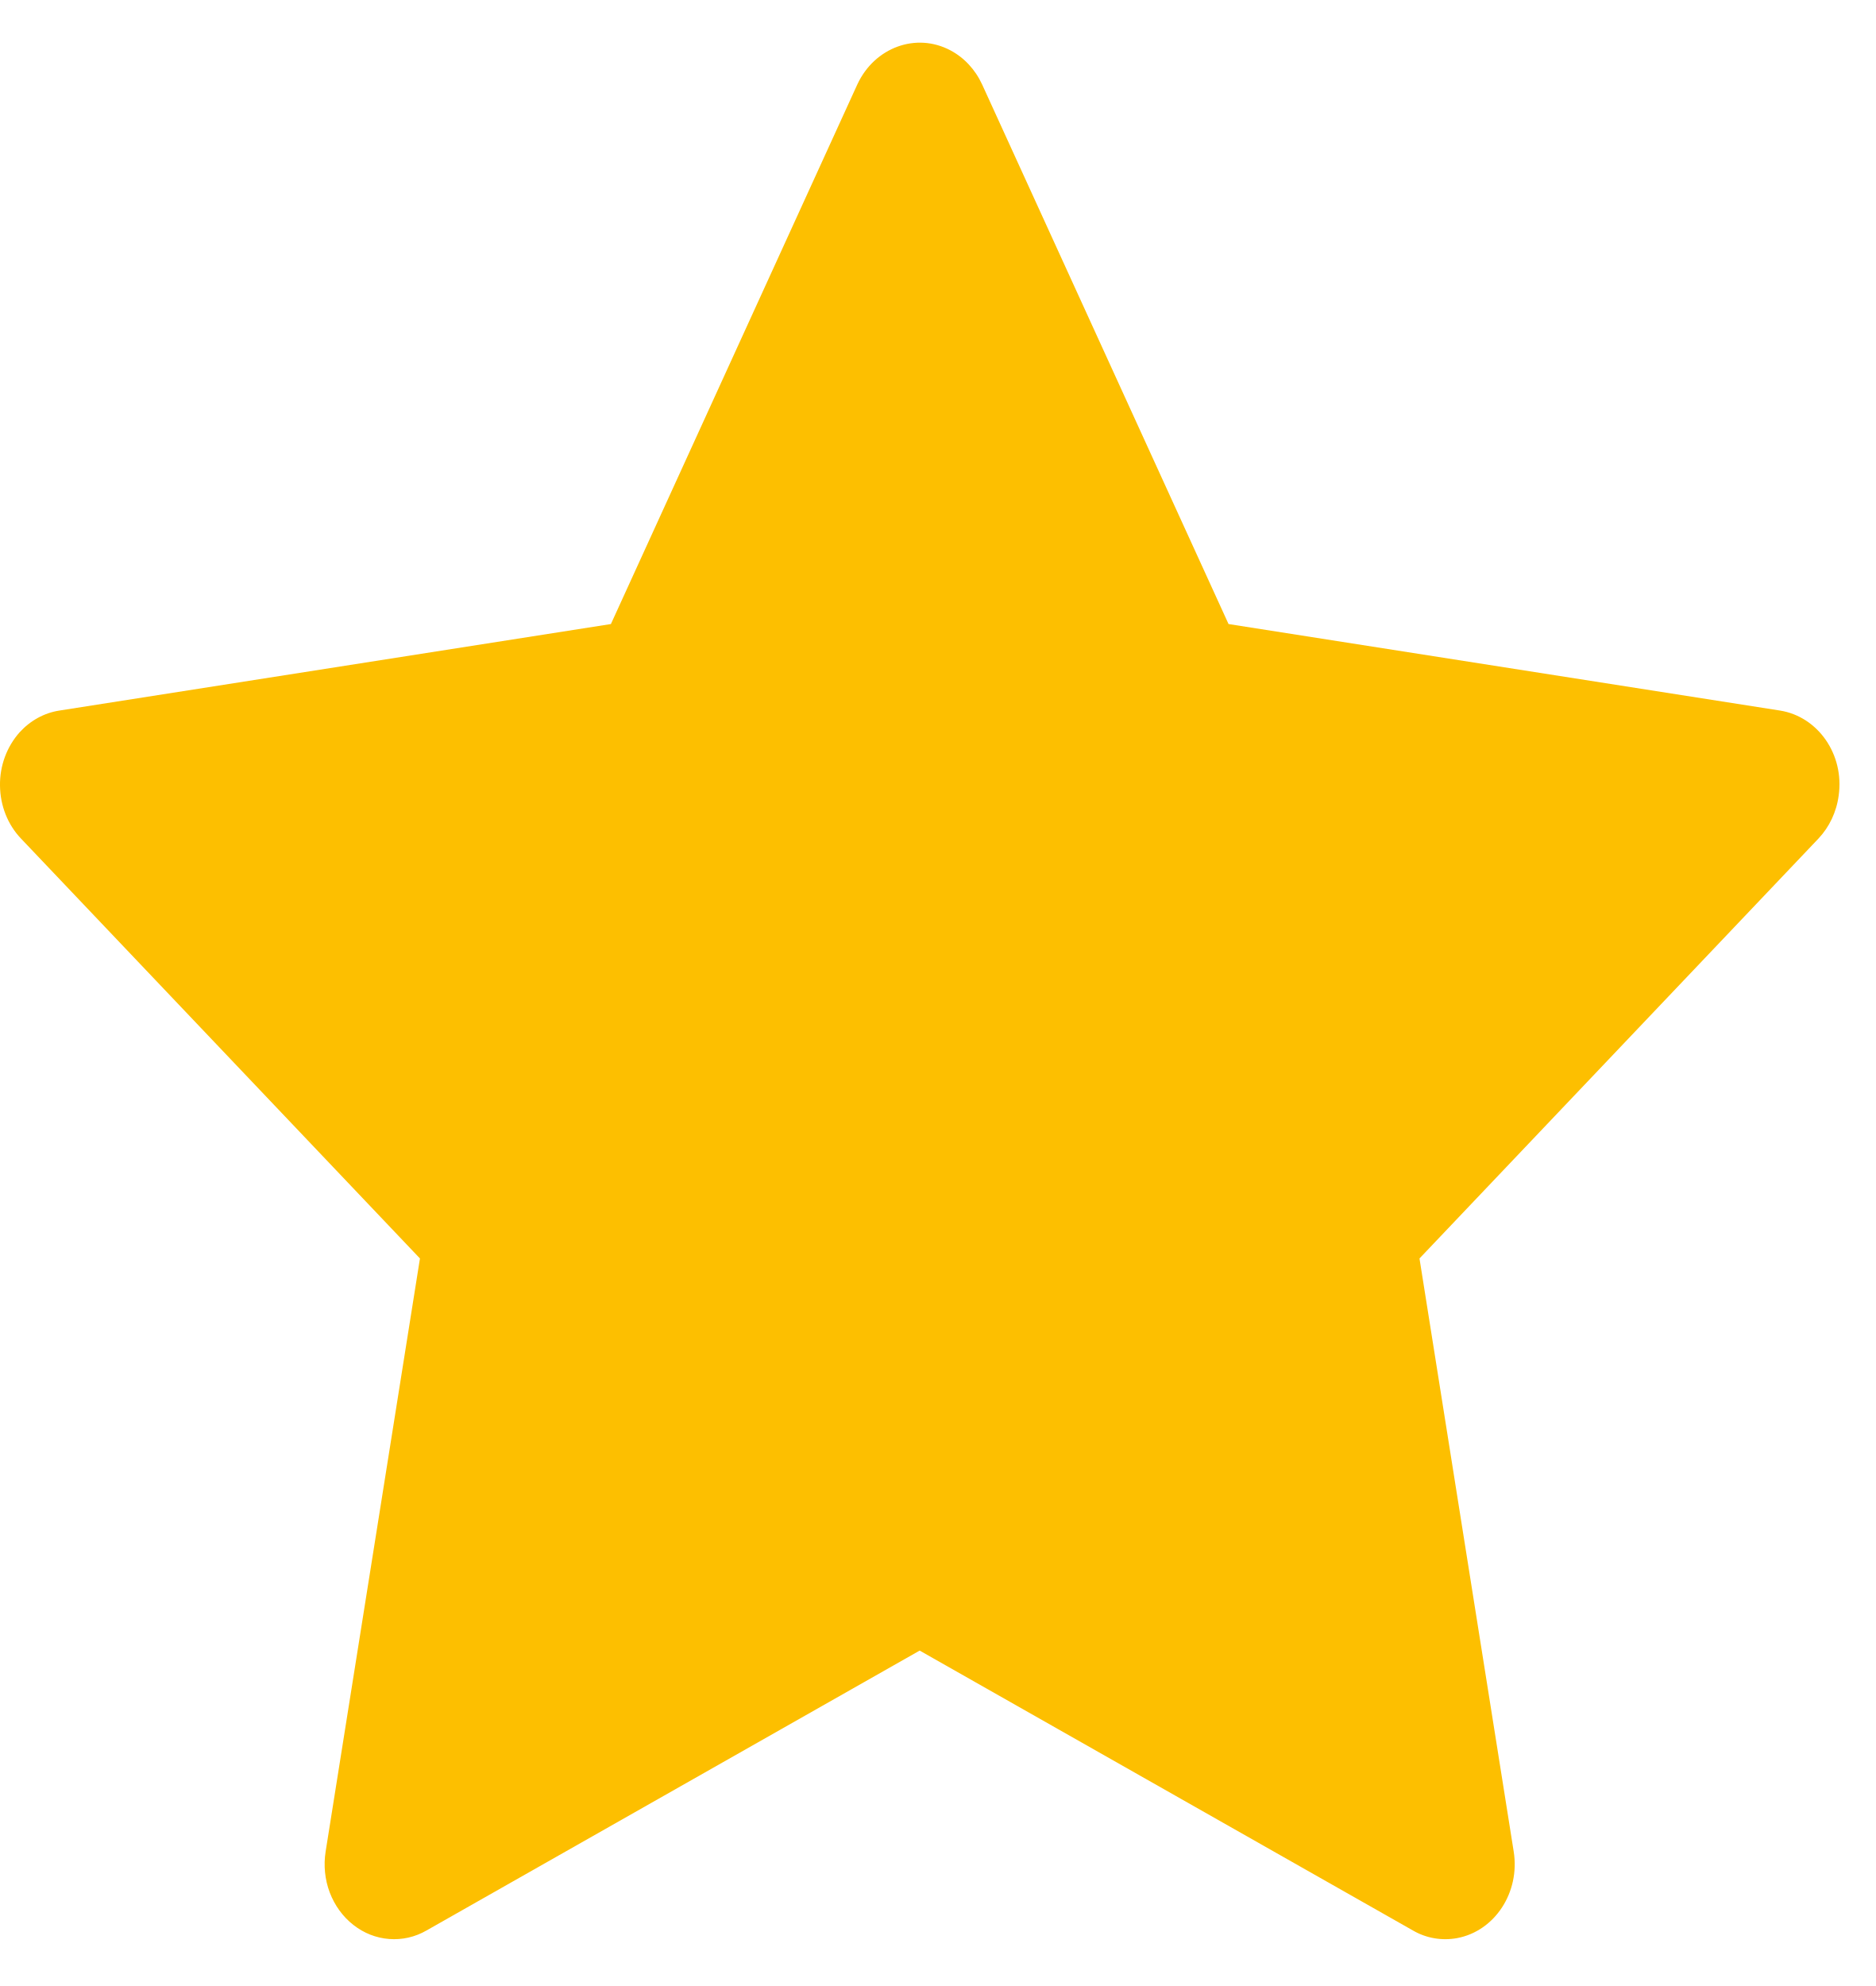
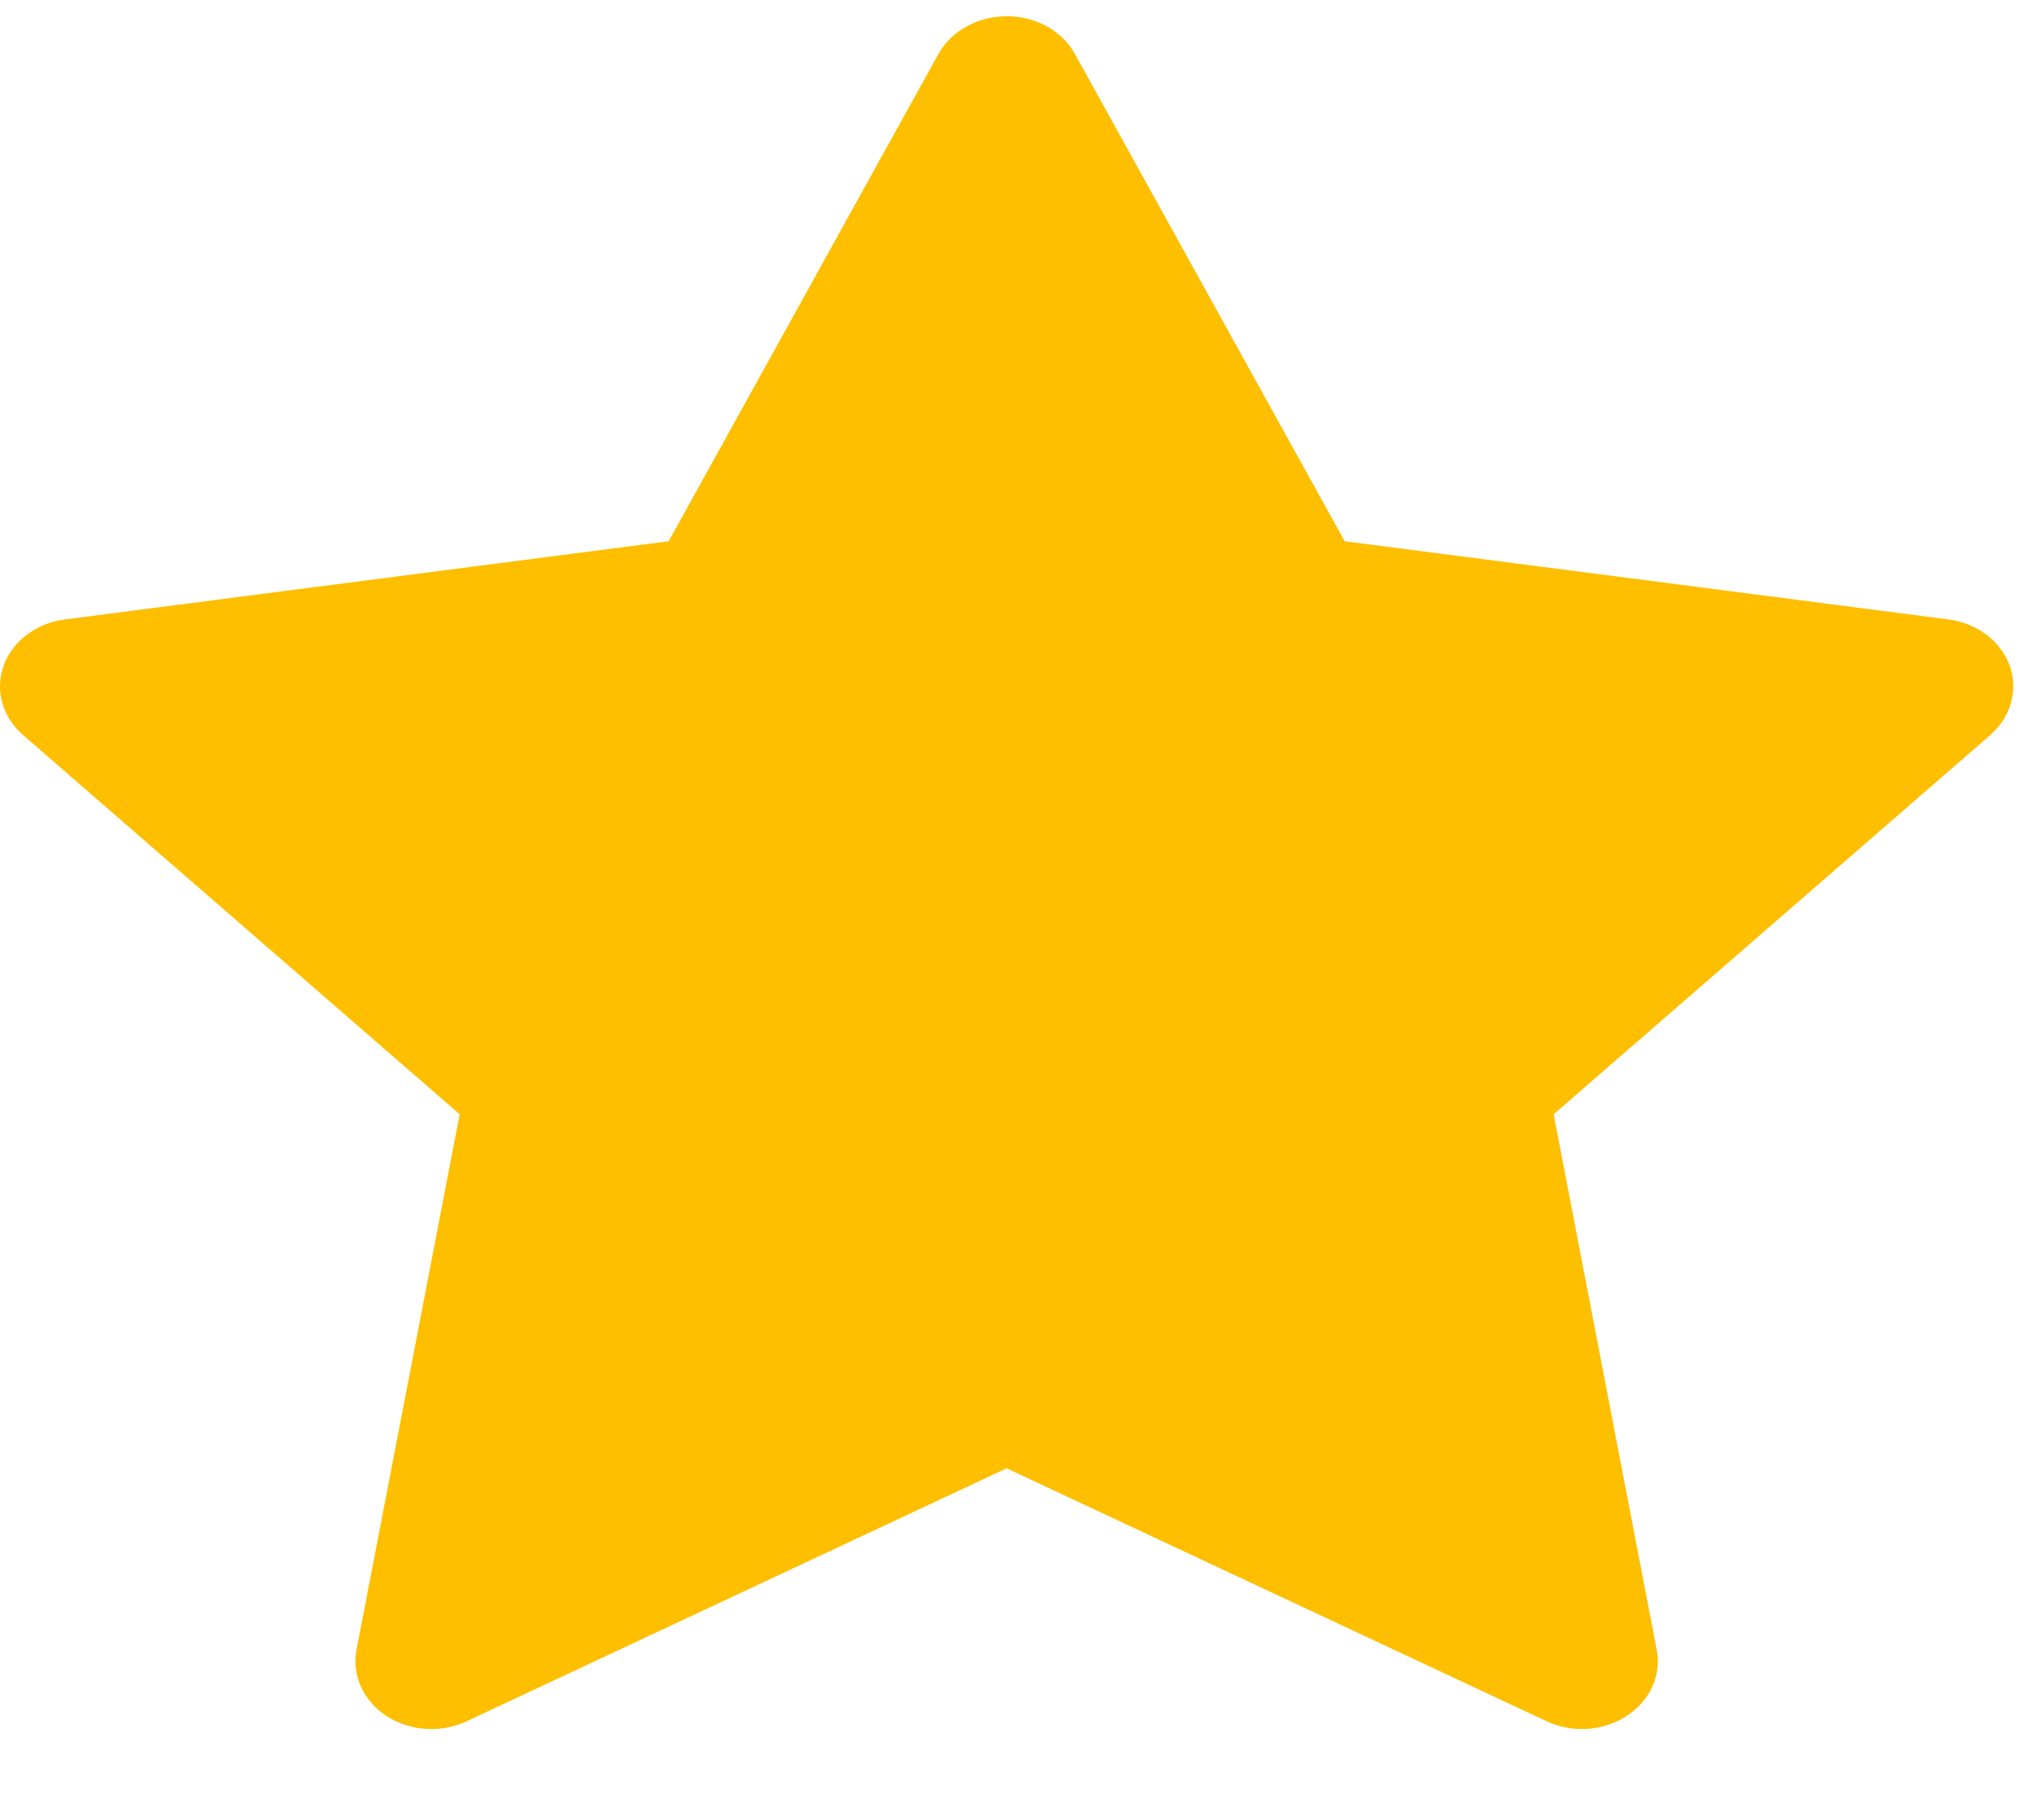
- <svg xmlns="http://www.w3.org/2000/svg" width="17" height="18" viewBox="0 0 17 18" fill="none">
-   <path d="M16.136 6.44L11.137 5.656L8.903 0.765C8.841 0.631 8.741 0.523 8.617 0.457C8.306 0.291 7.928 0.429 7.772 0.765L5.538 5.656L0.539 6.44C0.401 6.461 0.275 6.531 0.178 6.637C0.062 6.767 -0.003 6.941 -0 7.121C0.002 7.302 0.07 7.474 0.19 7.6L3.807 11.406L2.952 16.781C2.932 16.906 2.945 17.035 2.989 17.152C3.034 17.27 3.108 17.372 3.203 17.446C3.298 17.521 3.41 17.565 3.528 17.574C3.645 17.583 3.762 17.557 3.866 17.497L8.337 14.96L12.809 17.497C12.931 17.568 13.073 17.591 13.209 17.566C13.551 17.502 13.781 17.151 13.722 16.781L12.868 11.406L16.485 7.6C16.583 7.496 16.648 7.36 16.668 7.211C16.721 6.839 16.481 6.495 16.136 6.44Z" fill="#FDBF00" />
+ <svg xmlns="http://www.w3.org/2000/svg" width="19" height="17" viewBox="0 0 19 17" fill="none">
+   <path d="M18.199 5.786L12.561 5.056L10.041 0.504C9.972 0.379 9.859 0.278 9.719 0.217C9.368 0.063 8.942 0.191 8.766 0.504L6.246 5.056L0.608 5.786C0.453 5.805 0.31 5.871 0.202 5.97C0.07 6.09 -0.002 6.252 6.24985e-05 6.42C0.003 6.588 0.08 6.748 0.215 6.866L4.294 10.409L3.33 15.412C3.308 15.528 3.322 15.648 3.372 15.757C3.422 15.867 3.505 15.962 3.612 16.031C3.72 16.1 3.847 16.142 3.979 16.15C4.111 16.158 4.243 16.134 4.361 16.078L9.403 13.716L14.446 16.078C14.584 16.144 14.744 16.166 14.897 16.142C15.283 16.082 15.543 15.756 15.476 15.412L14.513 10.409L18.592 6.866C18.703 6.769 18.776 6.642 18.798 6.504C18.858 6.158 18.587 5.837 18.199 5.786Z" fill="#FDBF00" />
</svg>
